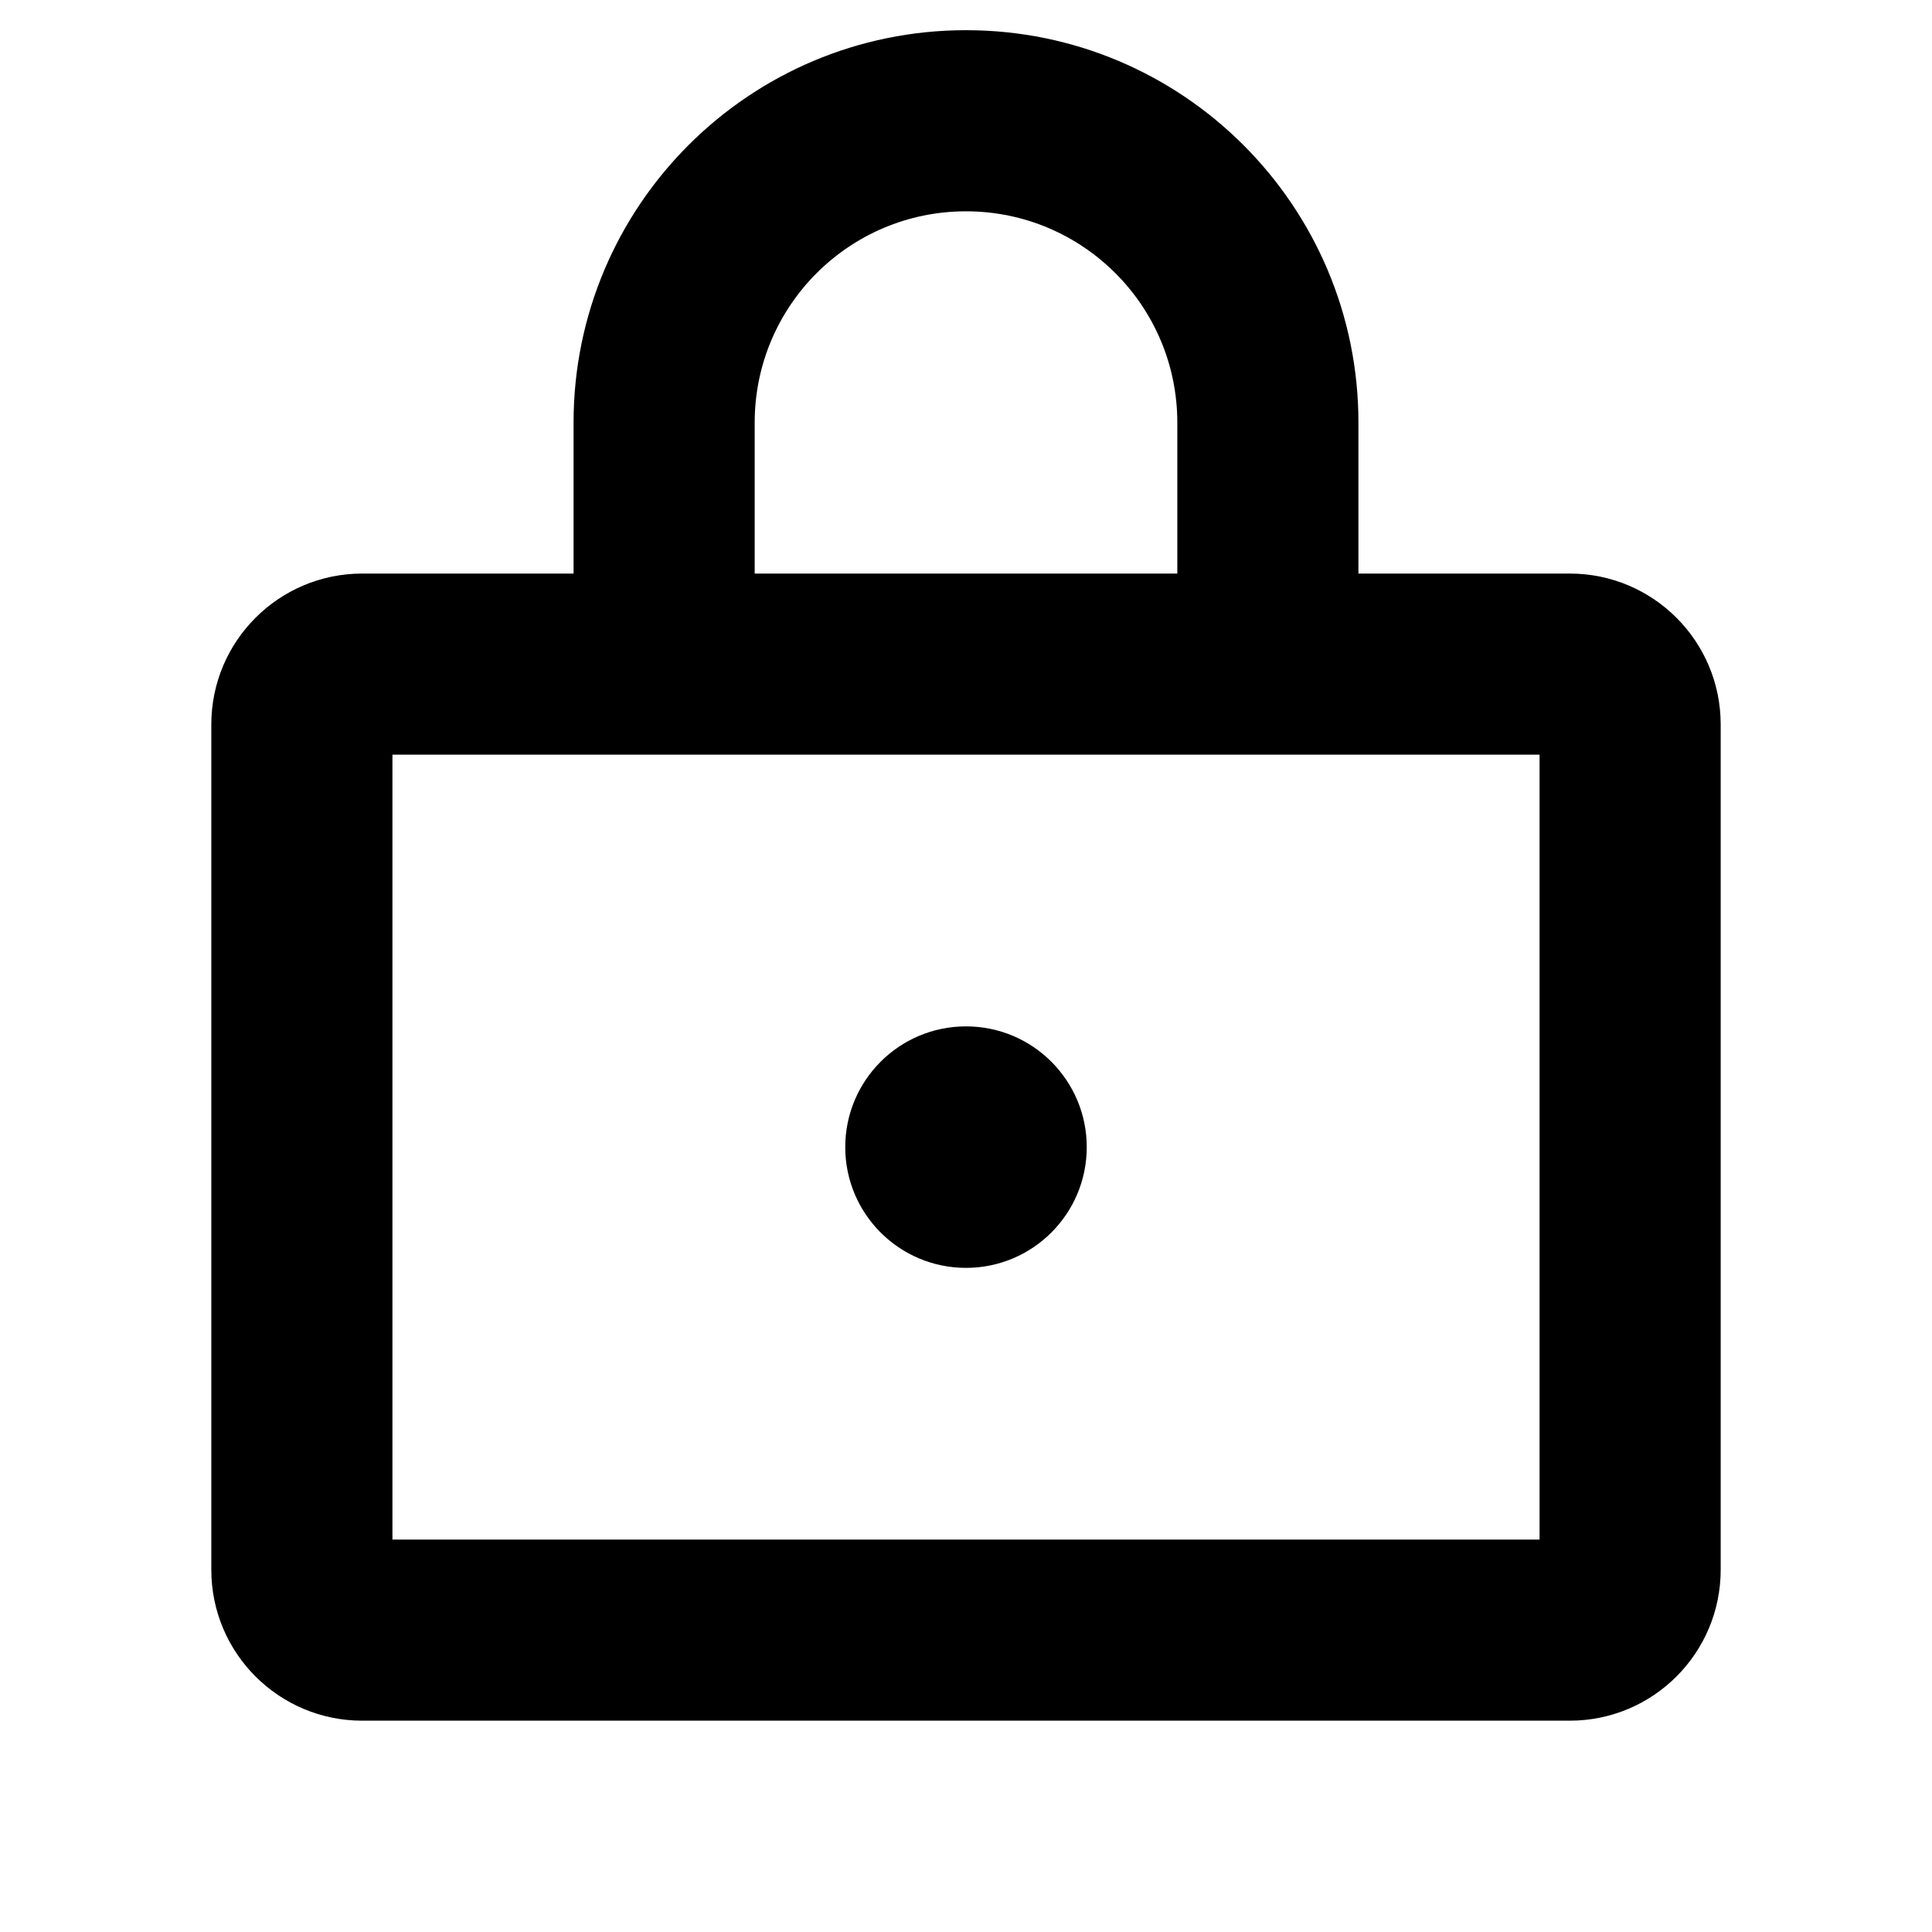
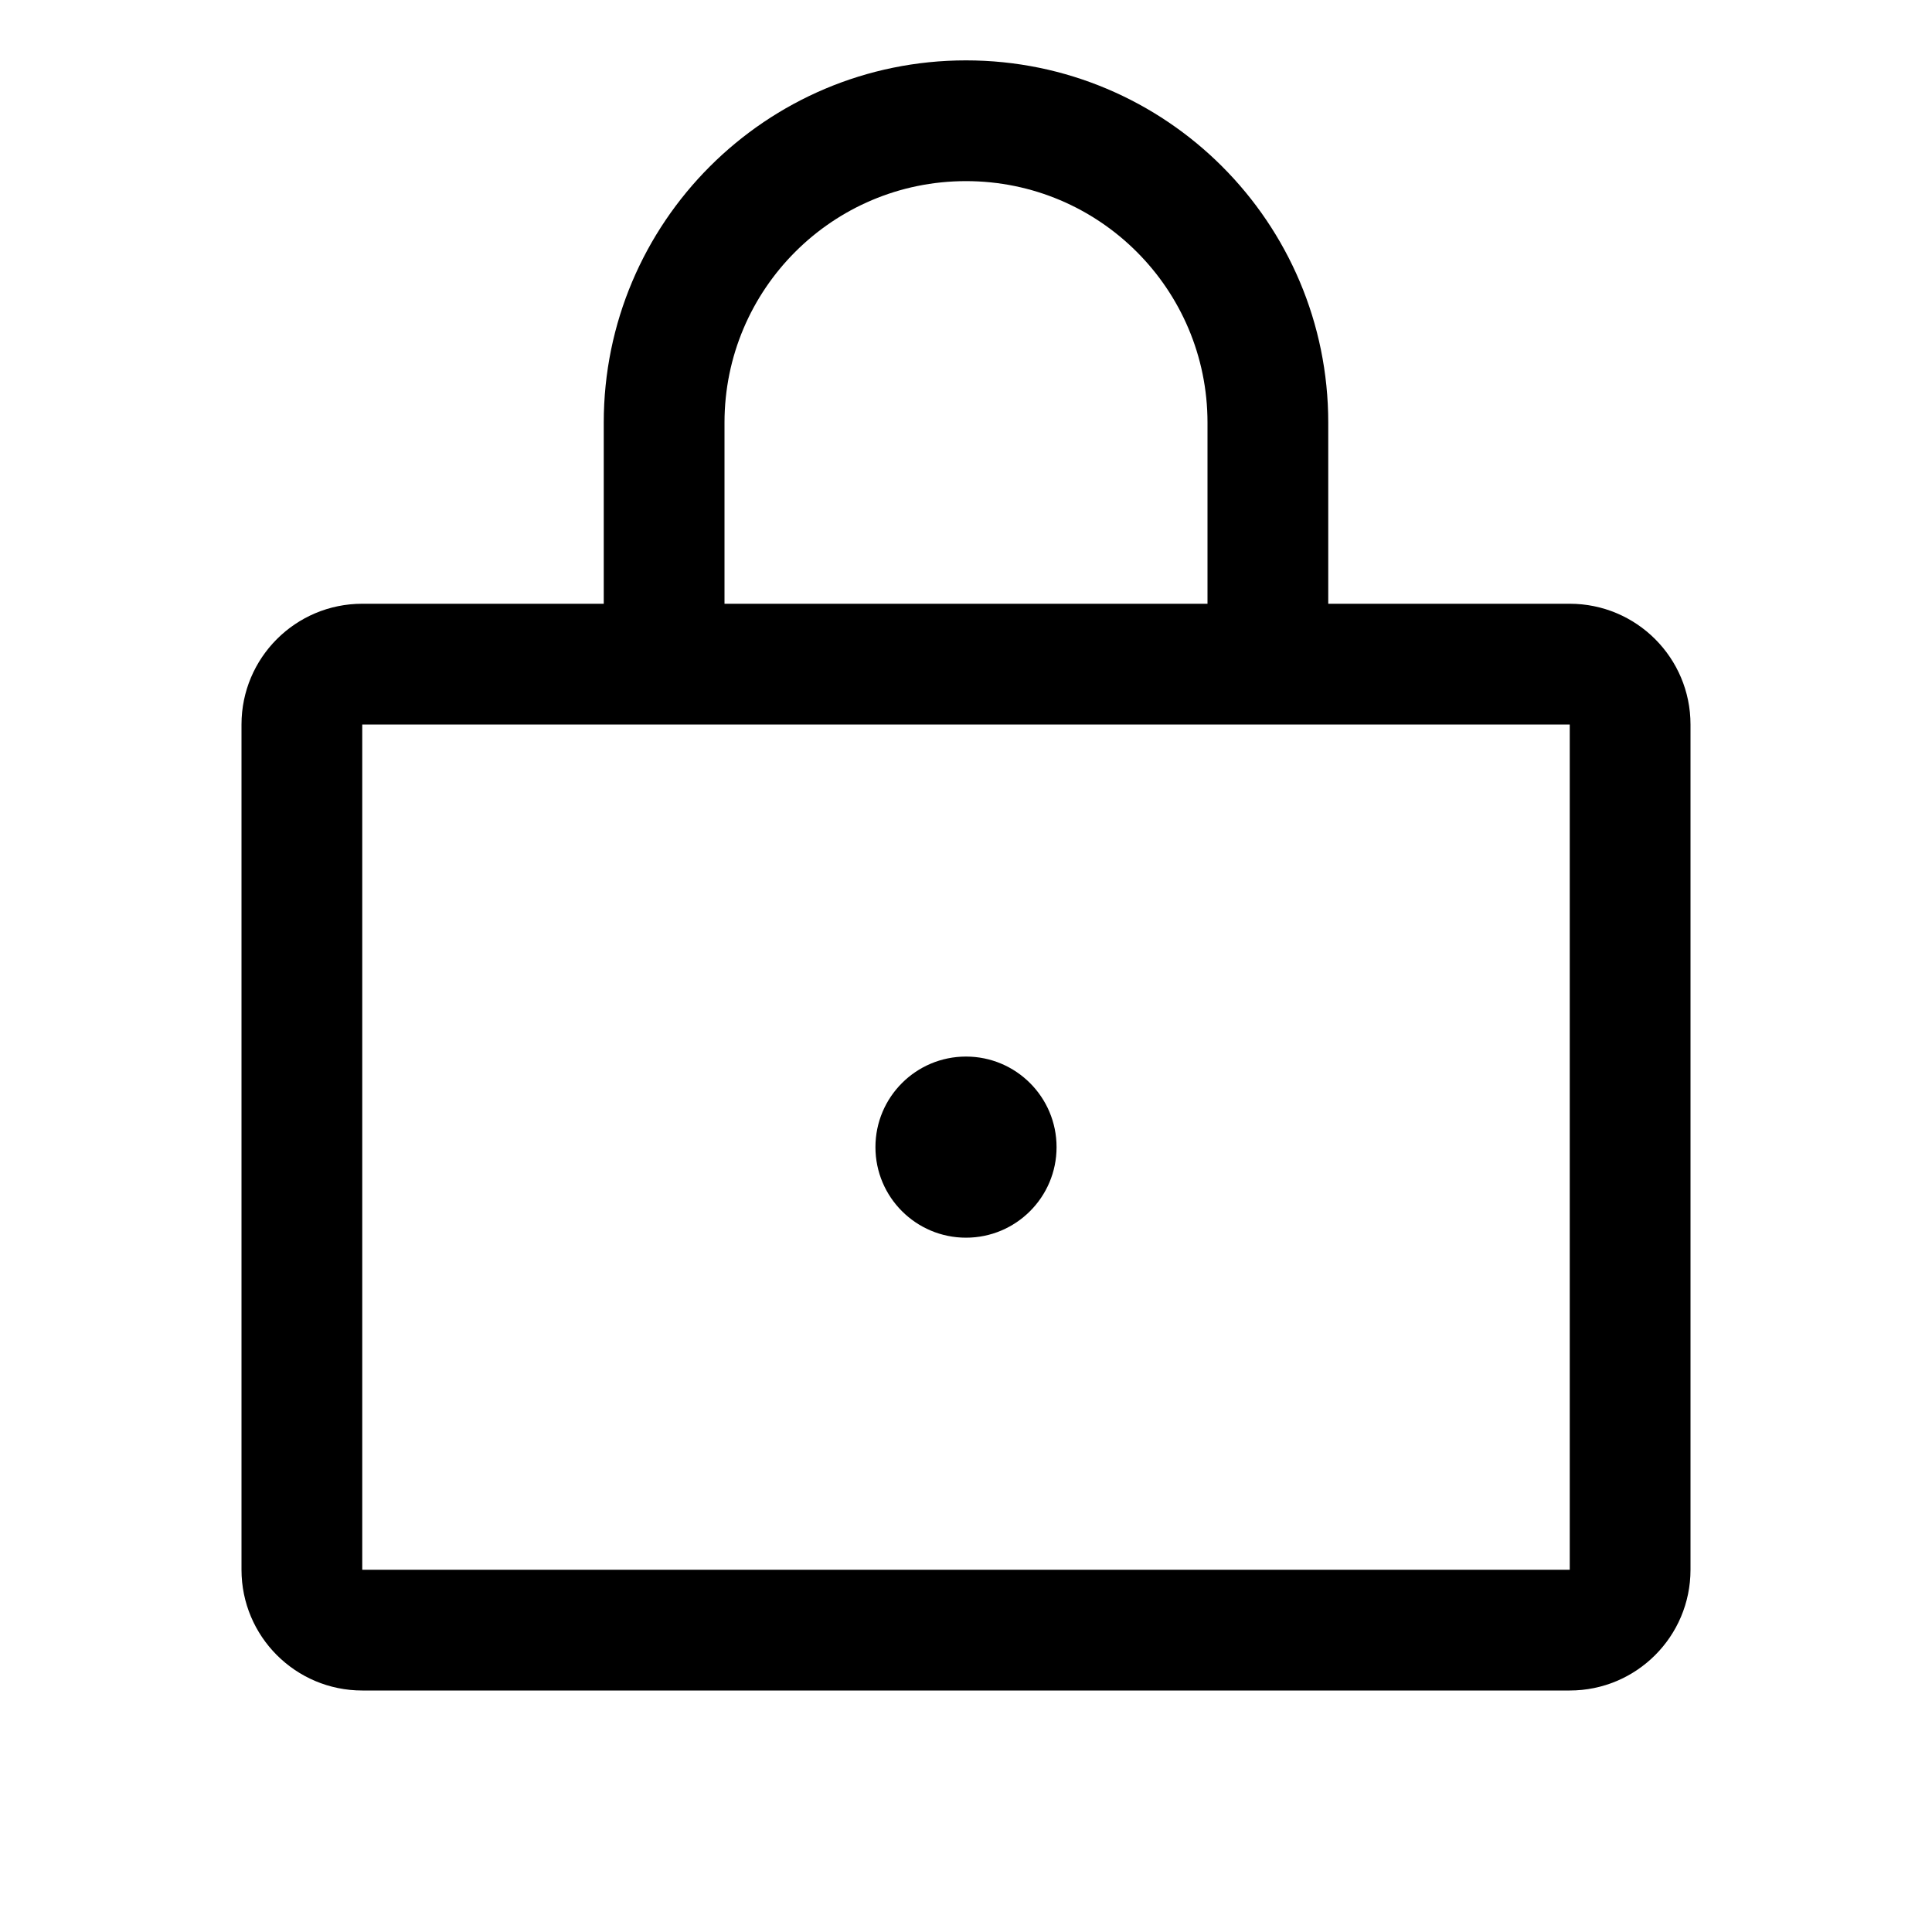
<svg xmlns="http://www.w3.org/2000/svg" width="16" height="16" viewBox="0 0 256 256">
-   <path fill="#000" d="M208 76h-28V56a52 52 0 0 0-104 0v20H48a20 20 0 0 0-20 20v112a20 20 0 0 0 20 20h160a20 20 0 0 0 20-20V96a20 20 0 0 0-20-20M100 56a28 28 0 0 1 56 0v20h-56Zm104 148H52V100h152Zm-60-52a16 16 0 1 1-16-16a16 16 0 0 1 16 16" />
+   <path fill="#000" d="M208 80h-32V56a48 48 0 0 0-96 0v24H48a16 16 0 0 0-16 16v112a16 16 0 0 0 16 16h160a16 16 0 0 0 16-16V96a16 16 0 0 0-16-16M96 56a32 32 0 0 1 64 0v24H96Zm112 152H48V96h160zm-68-56a12 12 0 1 1-12-12a12 12 0 0 1 12 12" />
</svg>
